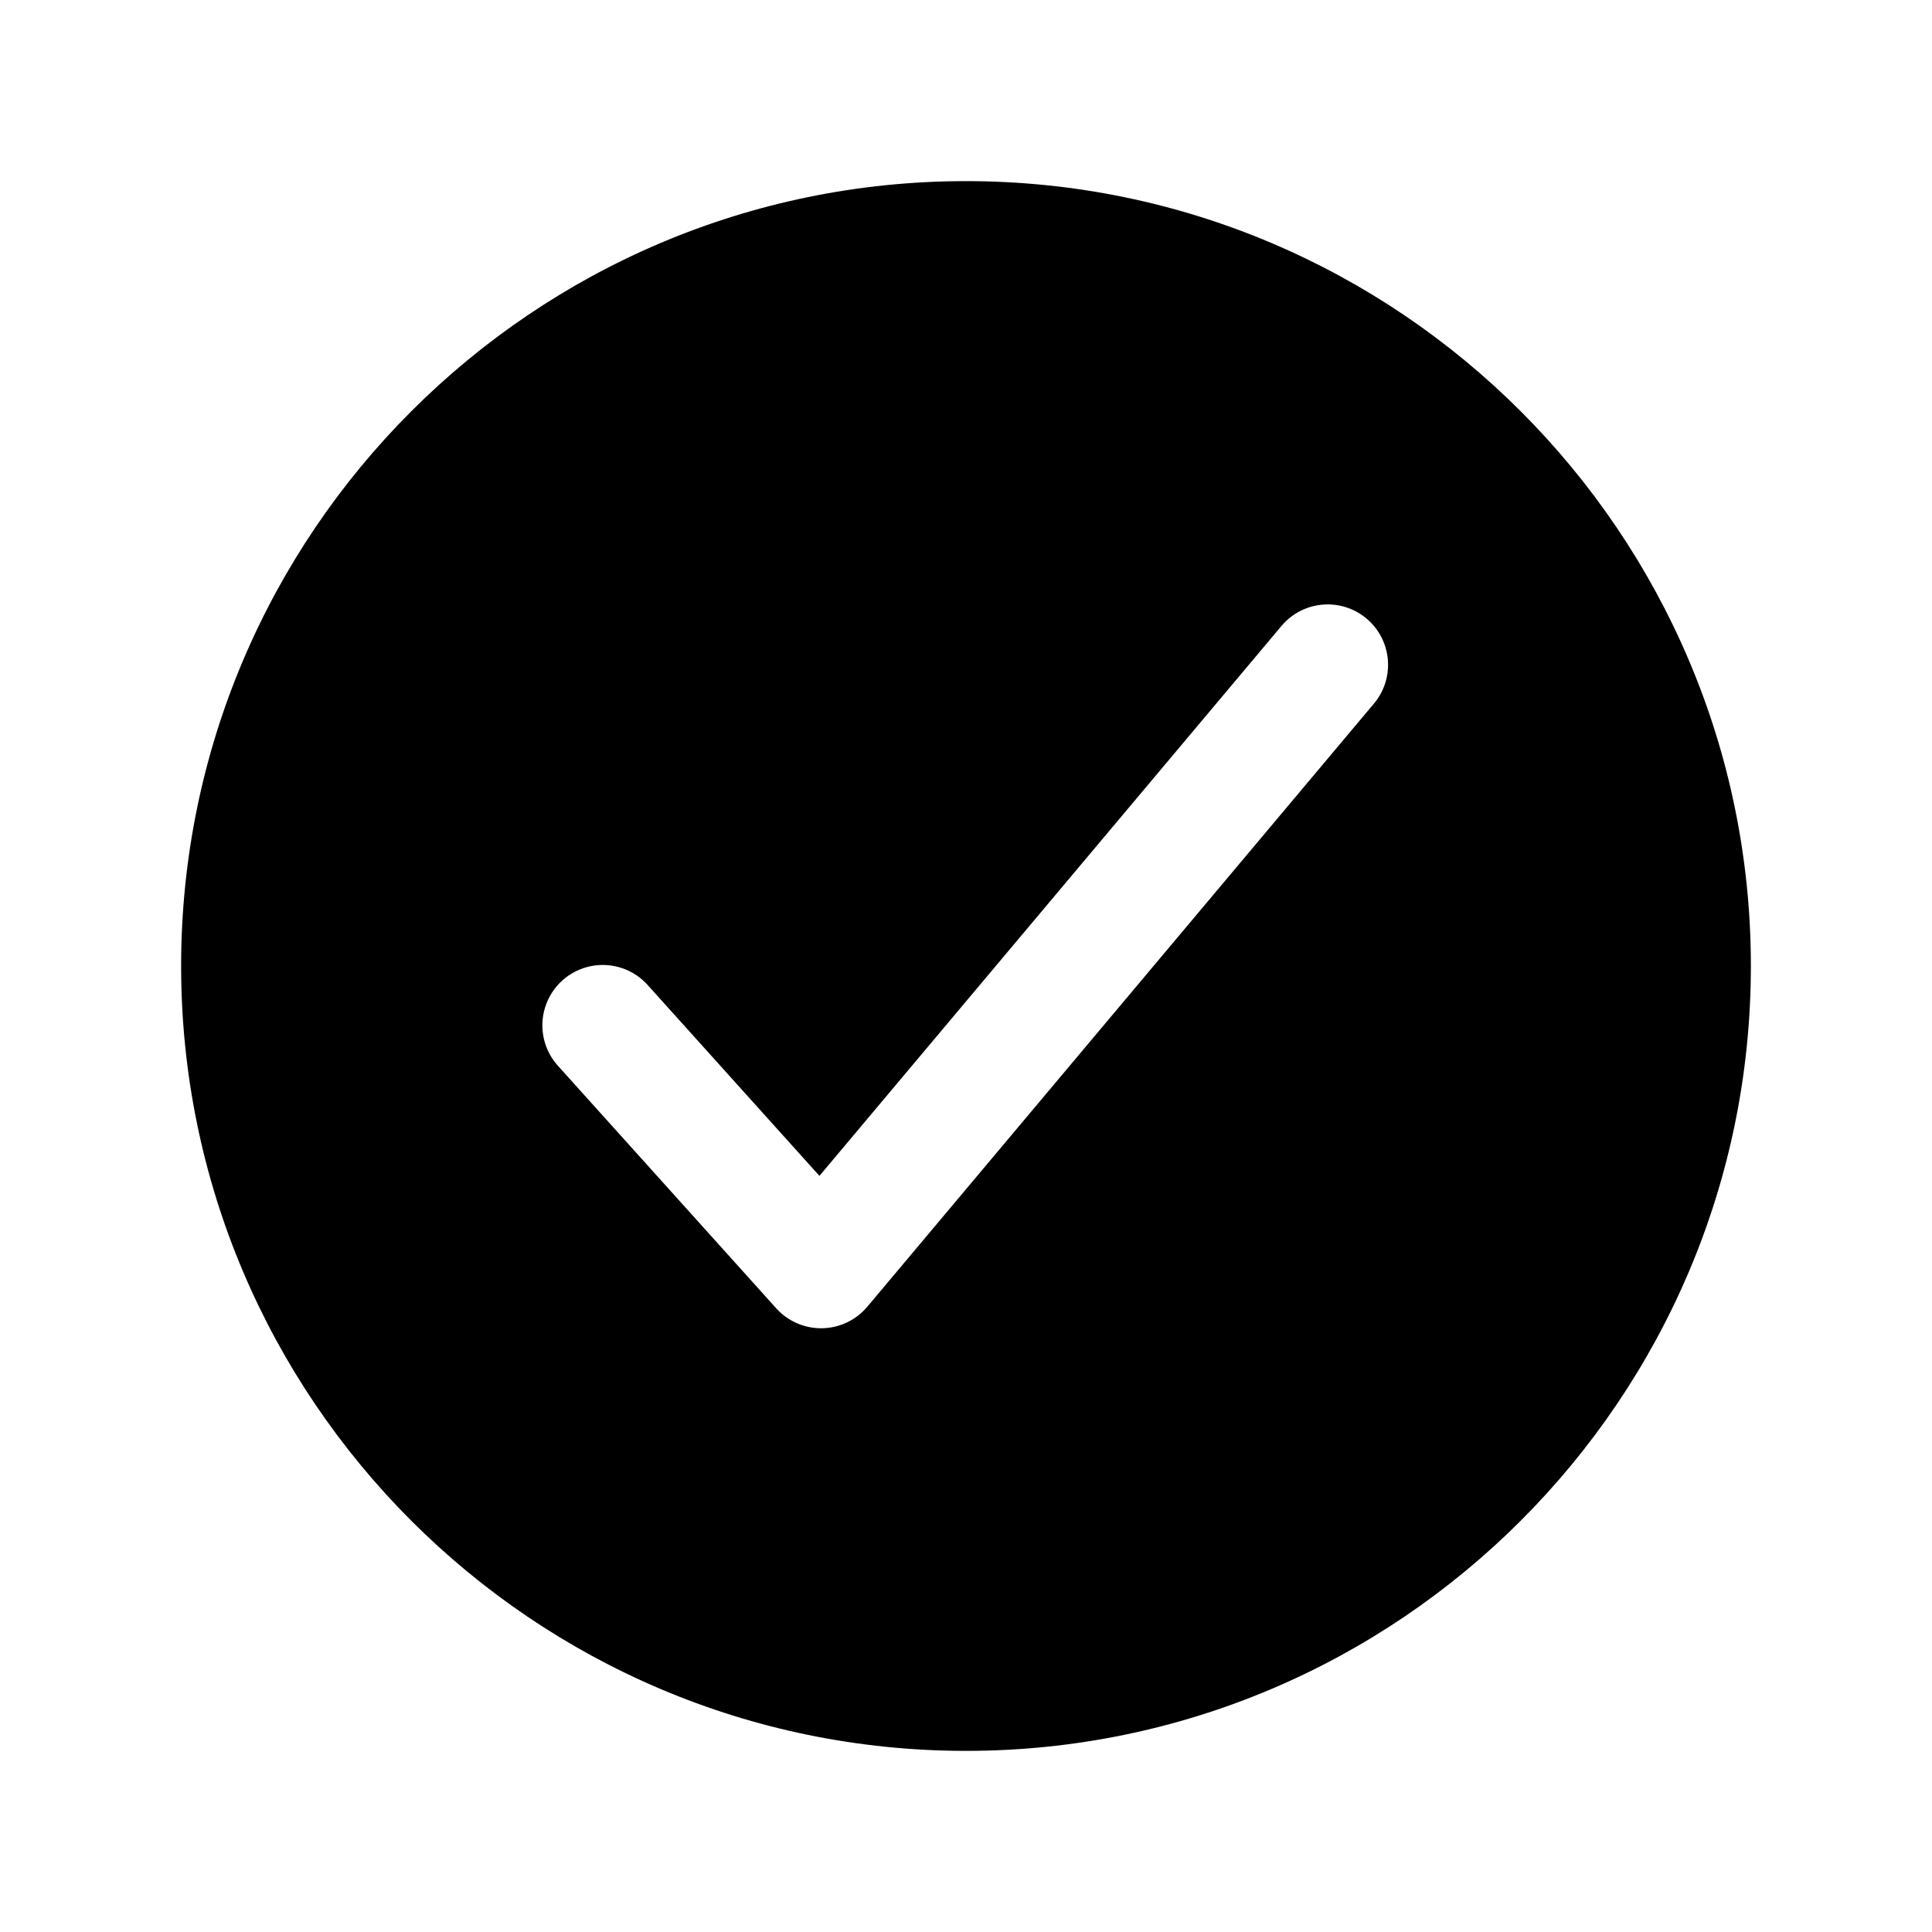
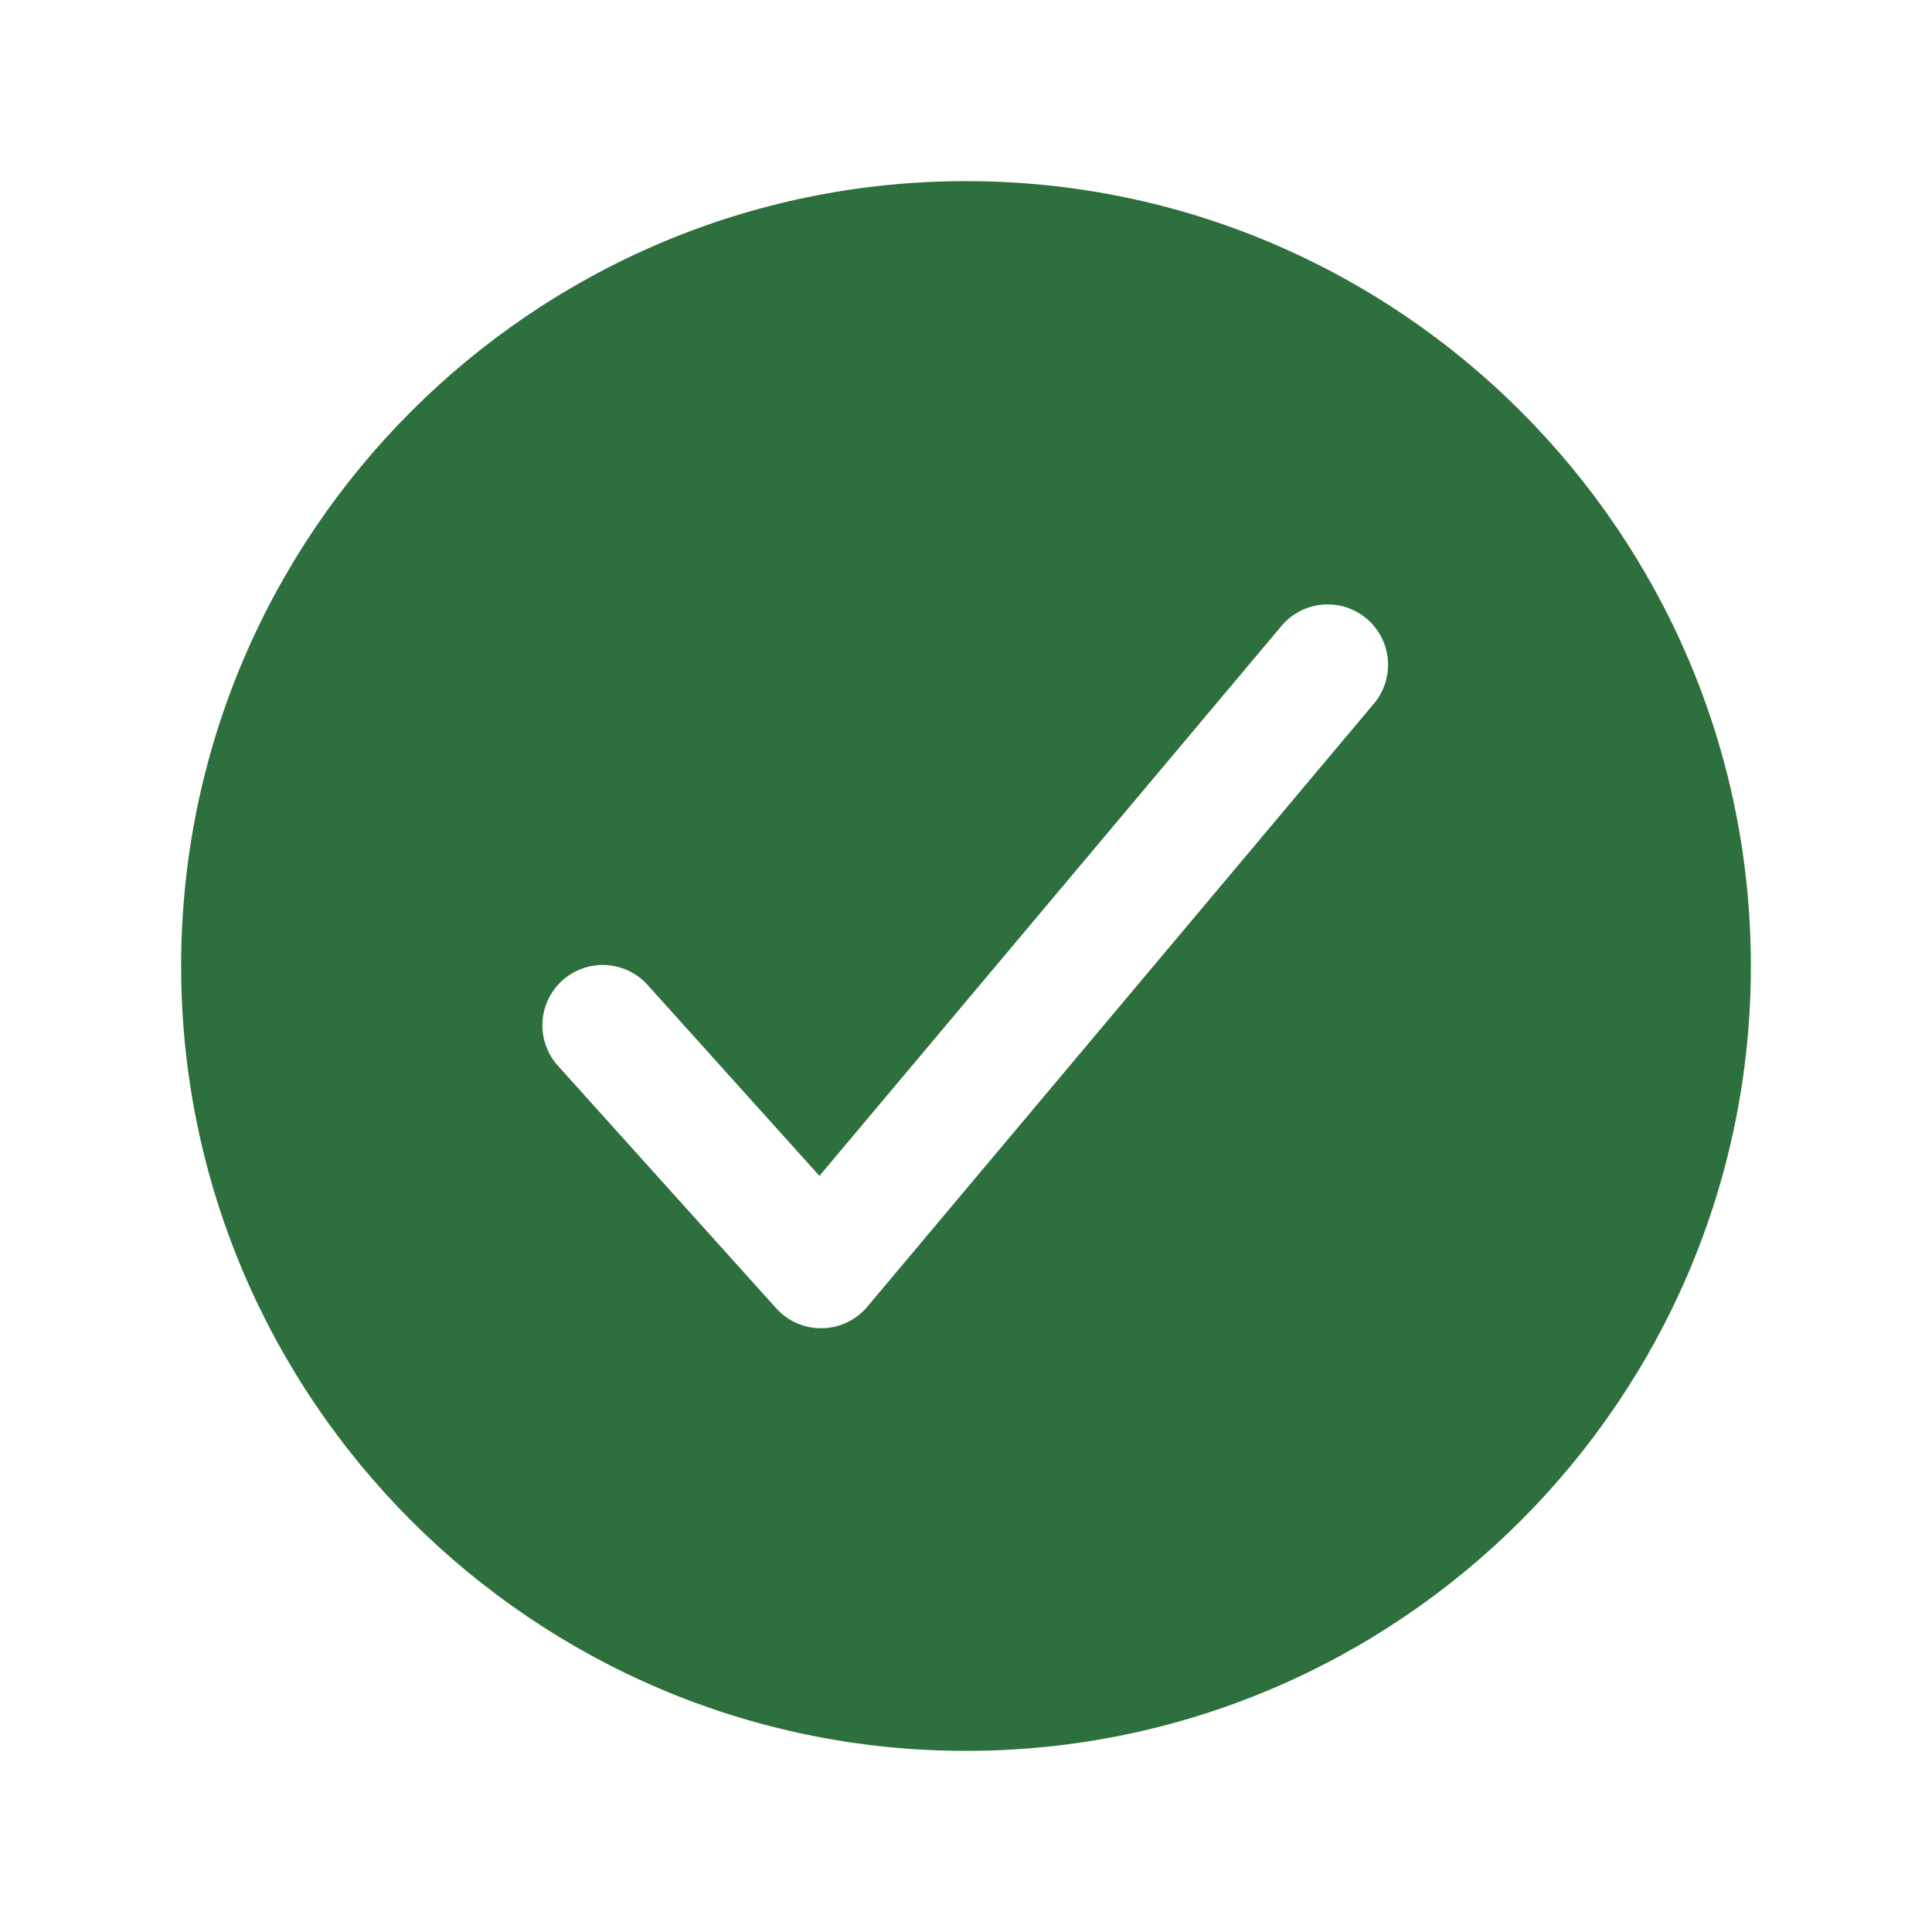
- <svg xmlns="http://www.w3.org/2000/svg" width="512" height="512" viewBox="0 0 512 512">
-   <path d="M256,48C141.31,48,48,141.31,48,256s93.31,208,208,208,208-93.31,208-208S370.69,48,256,48ZM364.25,186.29l-134.4,160a16,16,0,0,1-12,5.71h-.27a16,16,0,0,1-11.89-5.3l-57.6-64a16,16,0,1,1,23.78-21.4l45.29,50.32L339.75,165.71a16,16,0,0,1,24.5,20.58Z" />
+ <svg xmlns="http://www.w3.org/2000/svg" width="22" height="22" viewBox="0 0 512 512">
+   <path fill="#2e703d" fill-rule="evenodd" d="M256,48C141.31,48,48,141.31,48,256s93.31,208,208,208,208-93.31,208-208S370.69,48,256,48ZM364.25,186.29l-134.4,160a16,16,0,0,1-12,5.71h-.27a16,16,0,0,1-11.89-5.3l-57.6-64a16,16,0,1,1,23.78-21.4l45.29,50.32L339.75,165.71a16,16,0,0,1,24.5,20.58Z" />
</svg>
